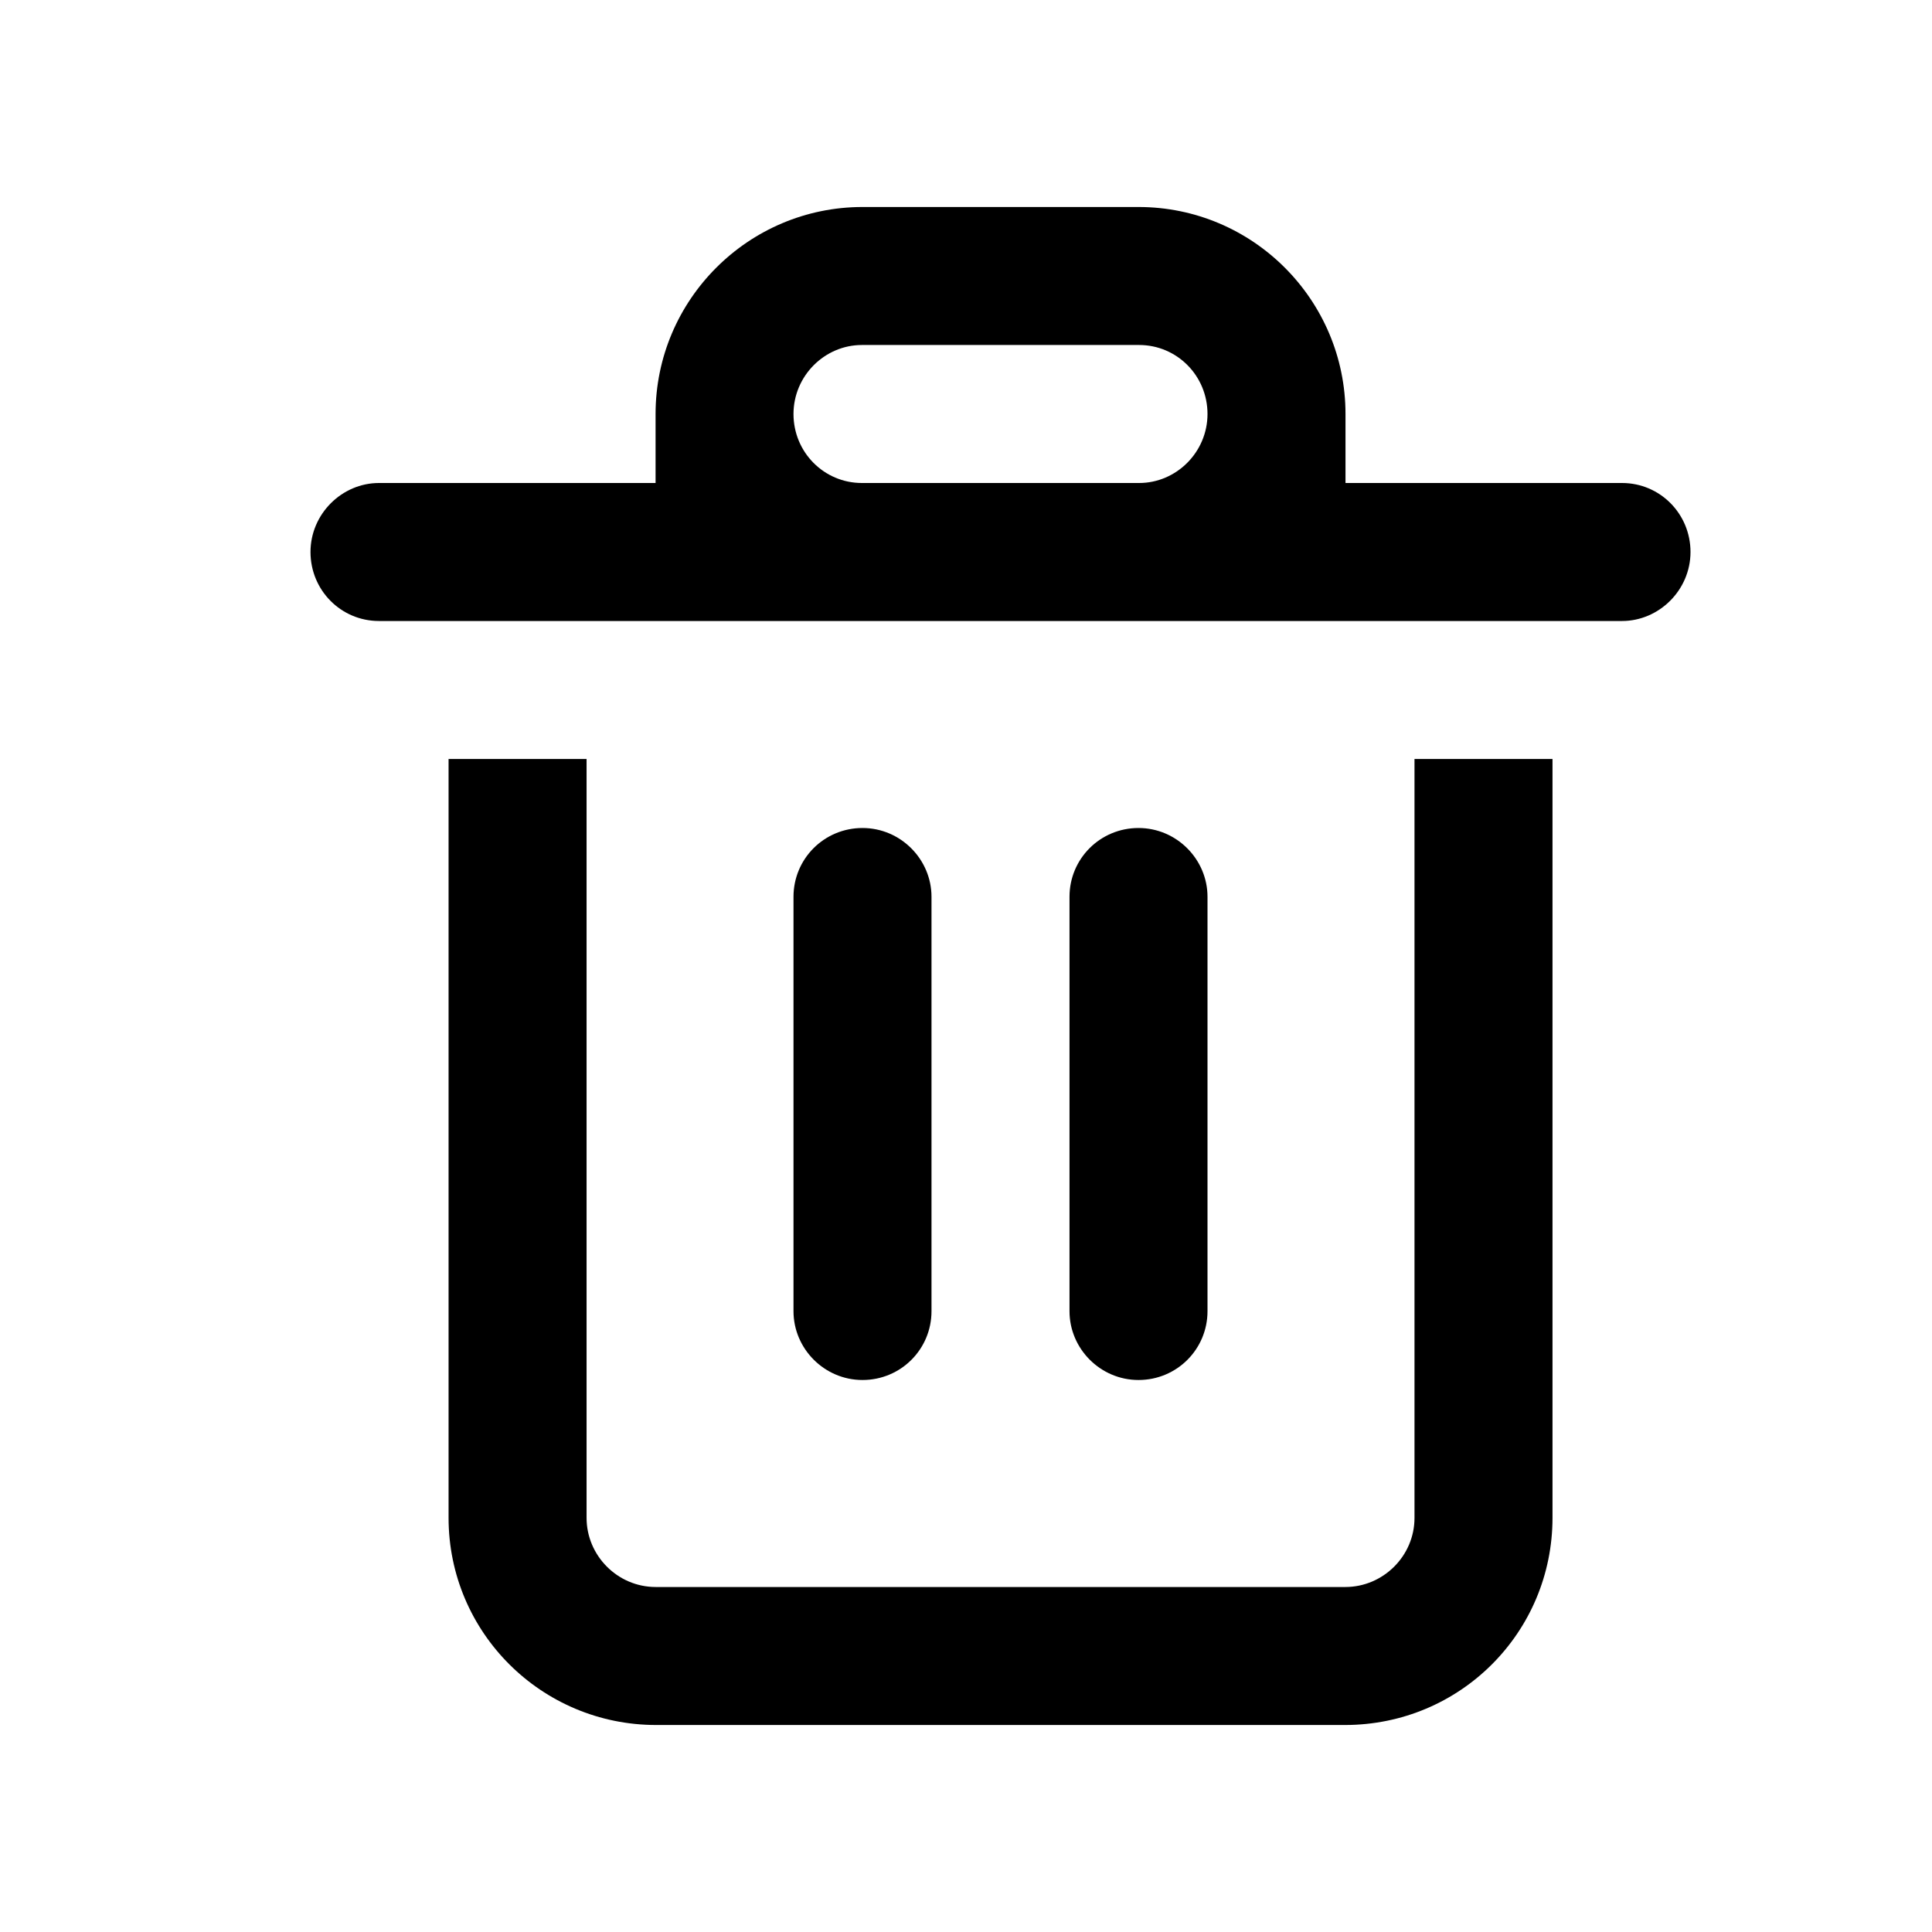
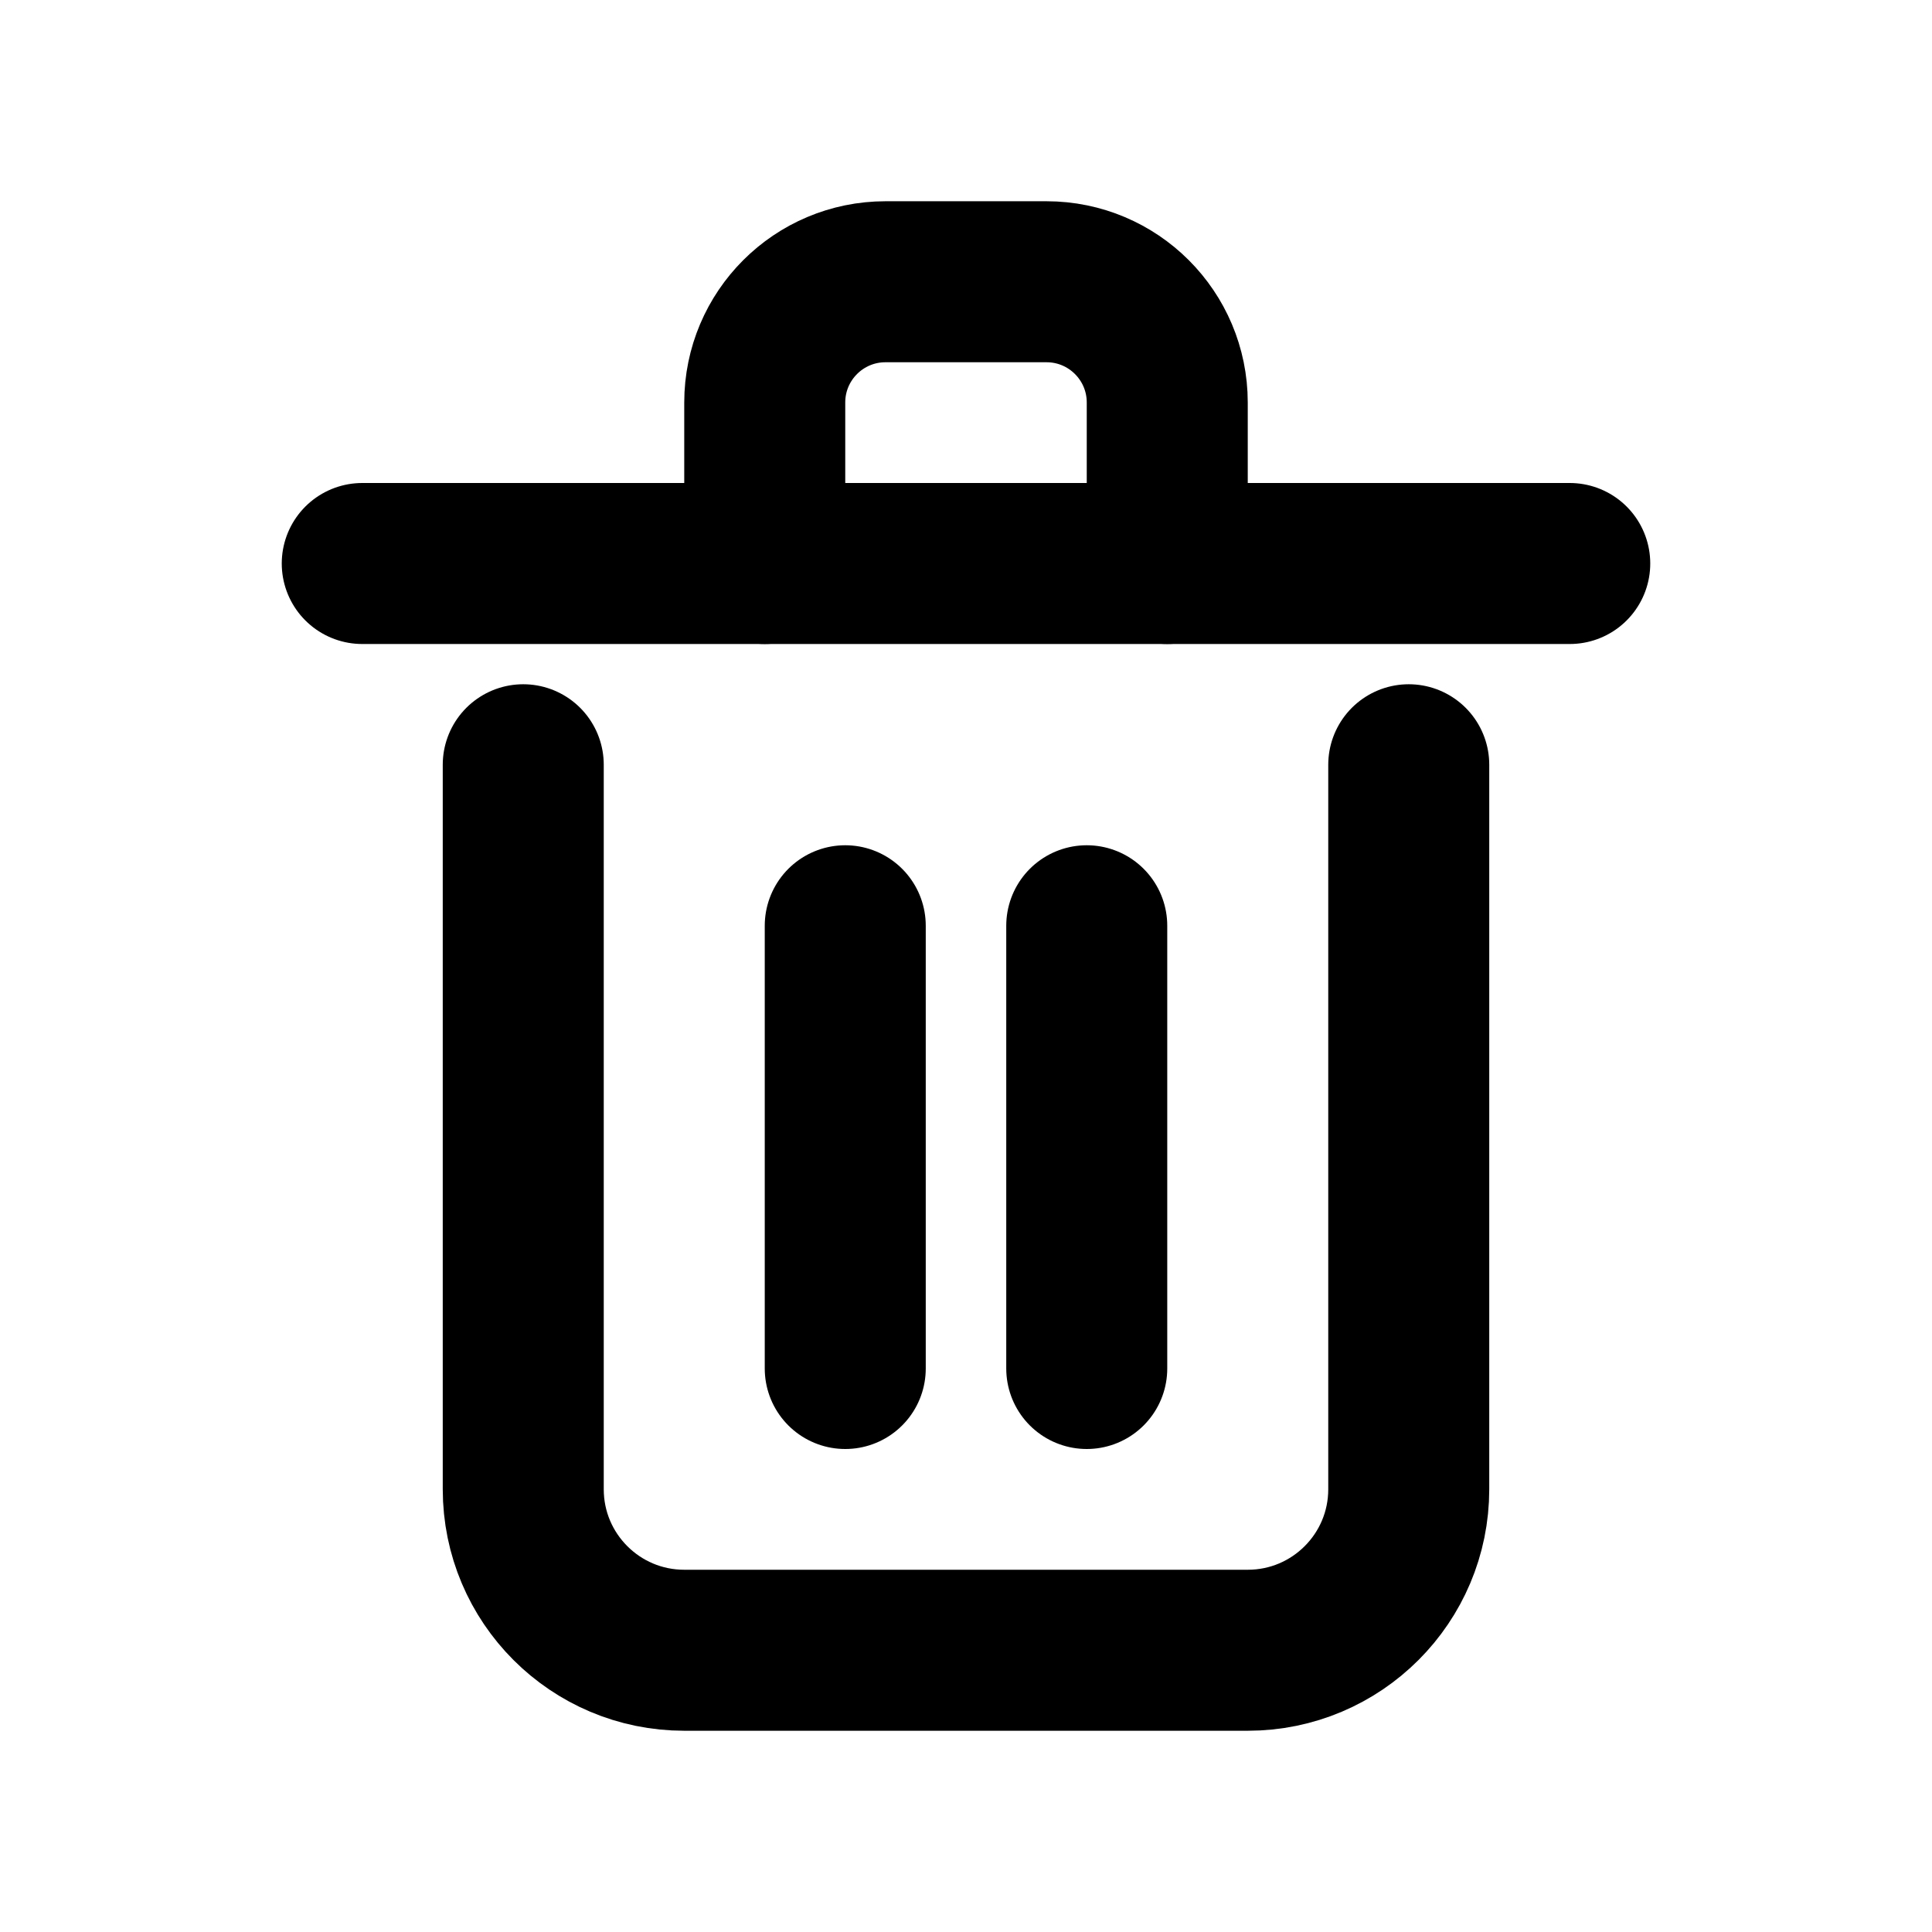
- <svg xmlns="http://www.w3.org/2000/svg" fill="currentColor" viewBox="13.5 15 28 28">
-   <path fill-rule="evenodd" d="M36 26v10.997c0 1.659-1.337 3.003-3.009 3.003h-9.981c-1.662 0-3.009-1.342-3.009-3.003v-10.997h16zm-2 0v10.998c0 .554-.456 1.002-1.002 1.002h-9.995c-.554 0-1.002-.456-1.002-1.002v-10.998h12zm-9-5c0-.552.451-1 .991-1h4.018c.547 0 .991.444.991 1 0 .552-.451 1-.991 1h-4.018c-.547 0-.991-.444-.991-1zm0 6.997c0-.551.444-.997 1-.997.552 0 1 .453 1 .997v6.006c0 .551-.444.997-1 .997-.552 0-1-.453-1-.997v-6.006zm4 0c0-.551.444-.997 1-.997.552 0 1 .453 1 .997v6.006c0 .551-.444.997-1 .997-.552 0-1-.453-1-.997v-6.006zm-6-5.997h-4.008c-.536 0-.992.448-.992 1 0 .556.444 1 .992 1h18.016c.536 0 .992-.448.992-1 0-.556-.444-1-.992-1h-4.008v-1c0-1.653-1.343-3-3-3h-3.999c-1.652 0-3 1.343-3 3v1z" />
+ <svg xmlns="http://www.w3.org/2000/svg" fill="none" viewBox="0 0 24 24" stroke="currentColor" stroke-width="2" stroke-linecap="round" stroke-linejoin="round">
+   <path d="M4.5 7H19.5" />
+   <path d="M9.5 7V5A1.5 1.5 0 0 1 11 3.5H13A1.5 1.5 0 0 1 14.5 5V7" />
+   <path d="M6.5 9.5V18.5A2 2 0 0 0 8.5 20.5H15.5A2 2 0 0 0 17.5 18.5V9.5" />
+   <path d="M10.5 11.5V17M13.5 11.5V17" />
</svg>
